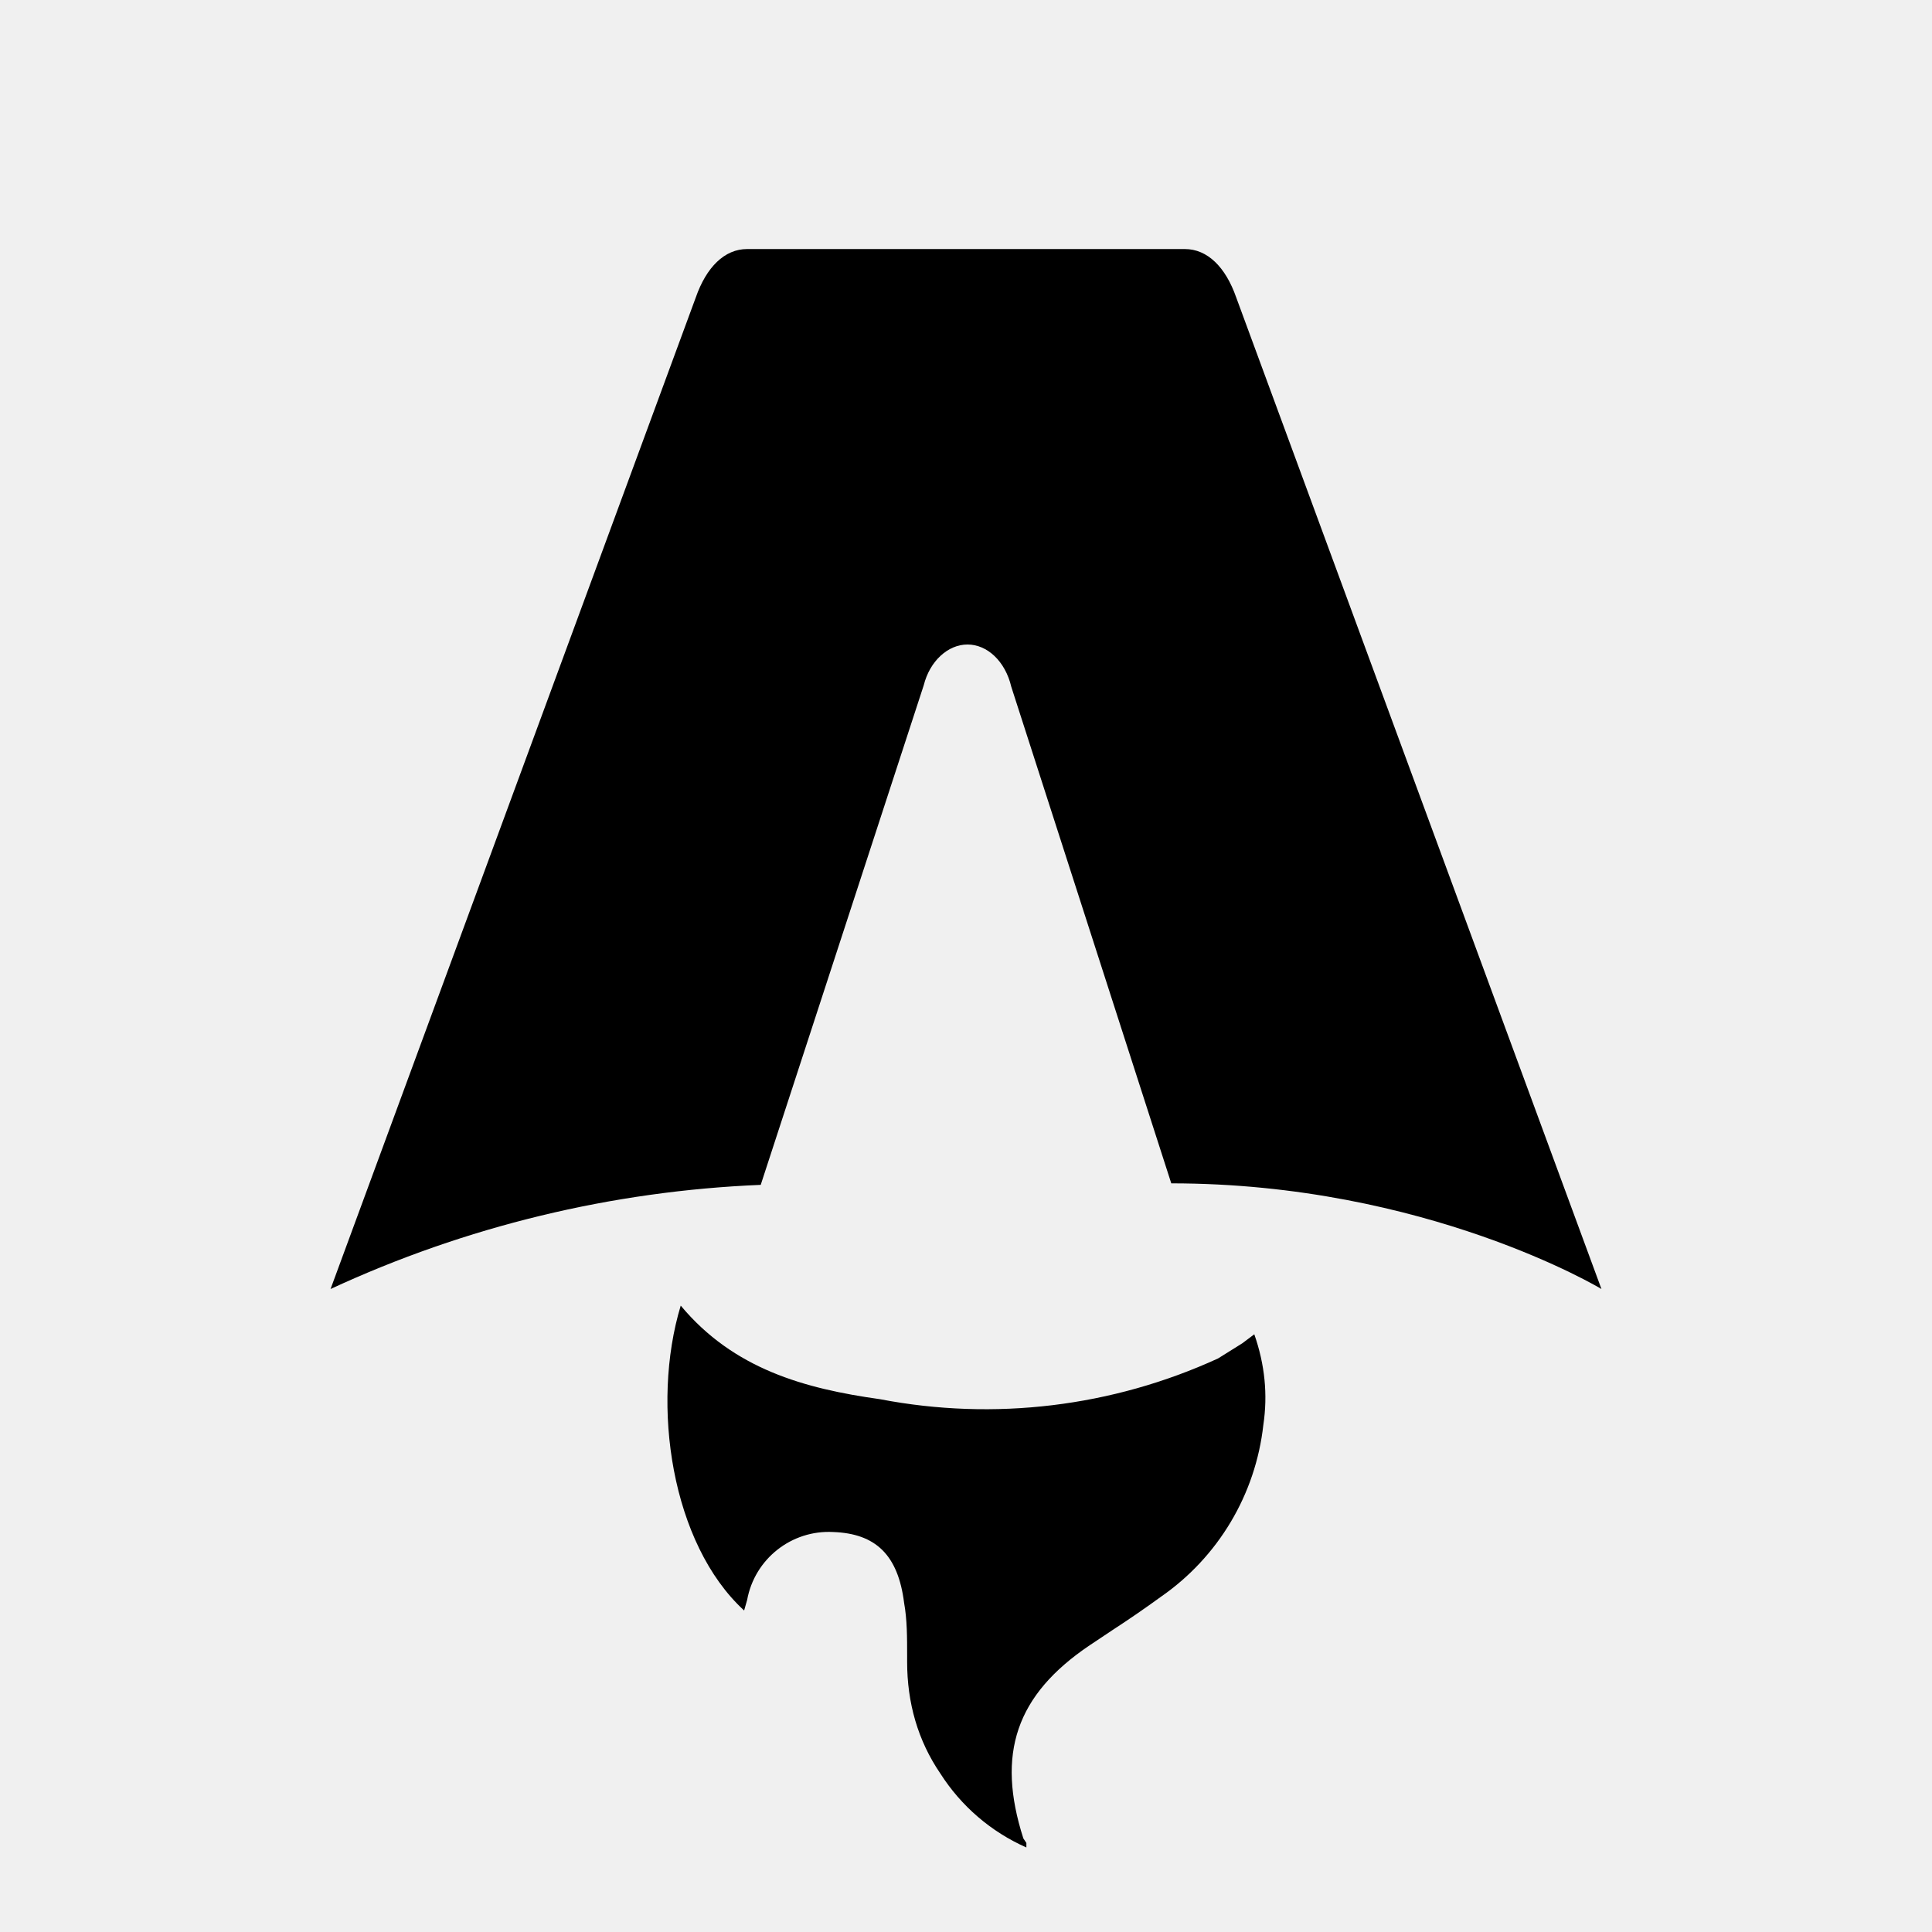
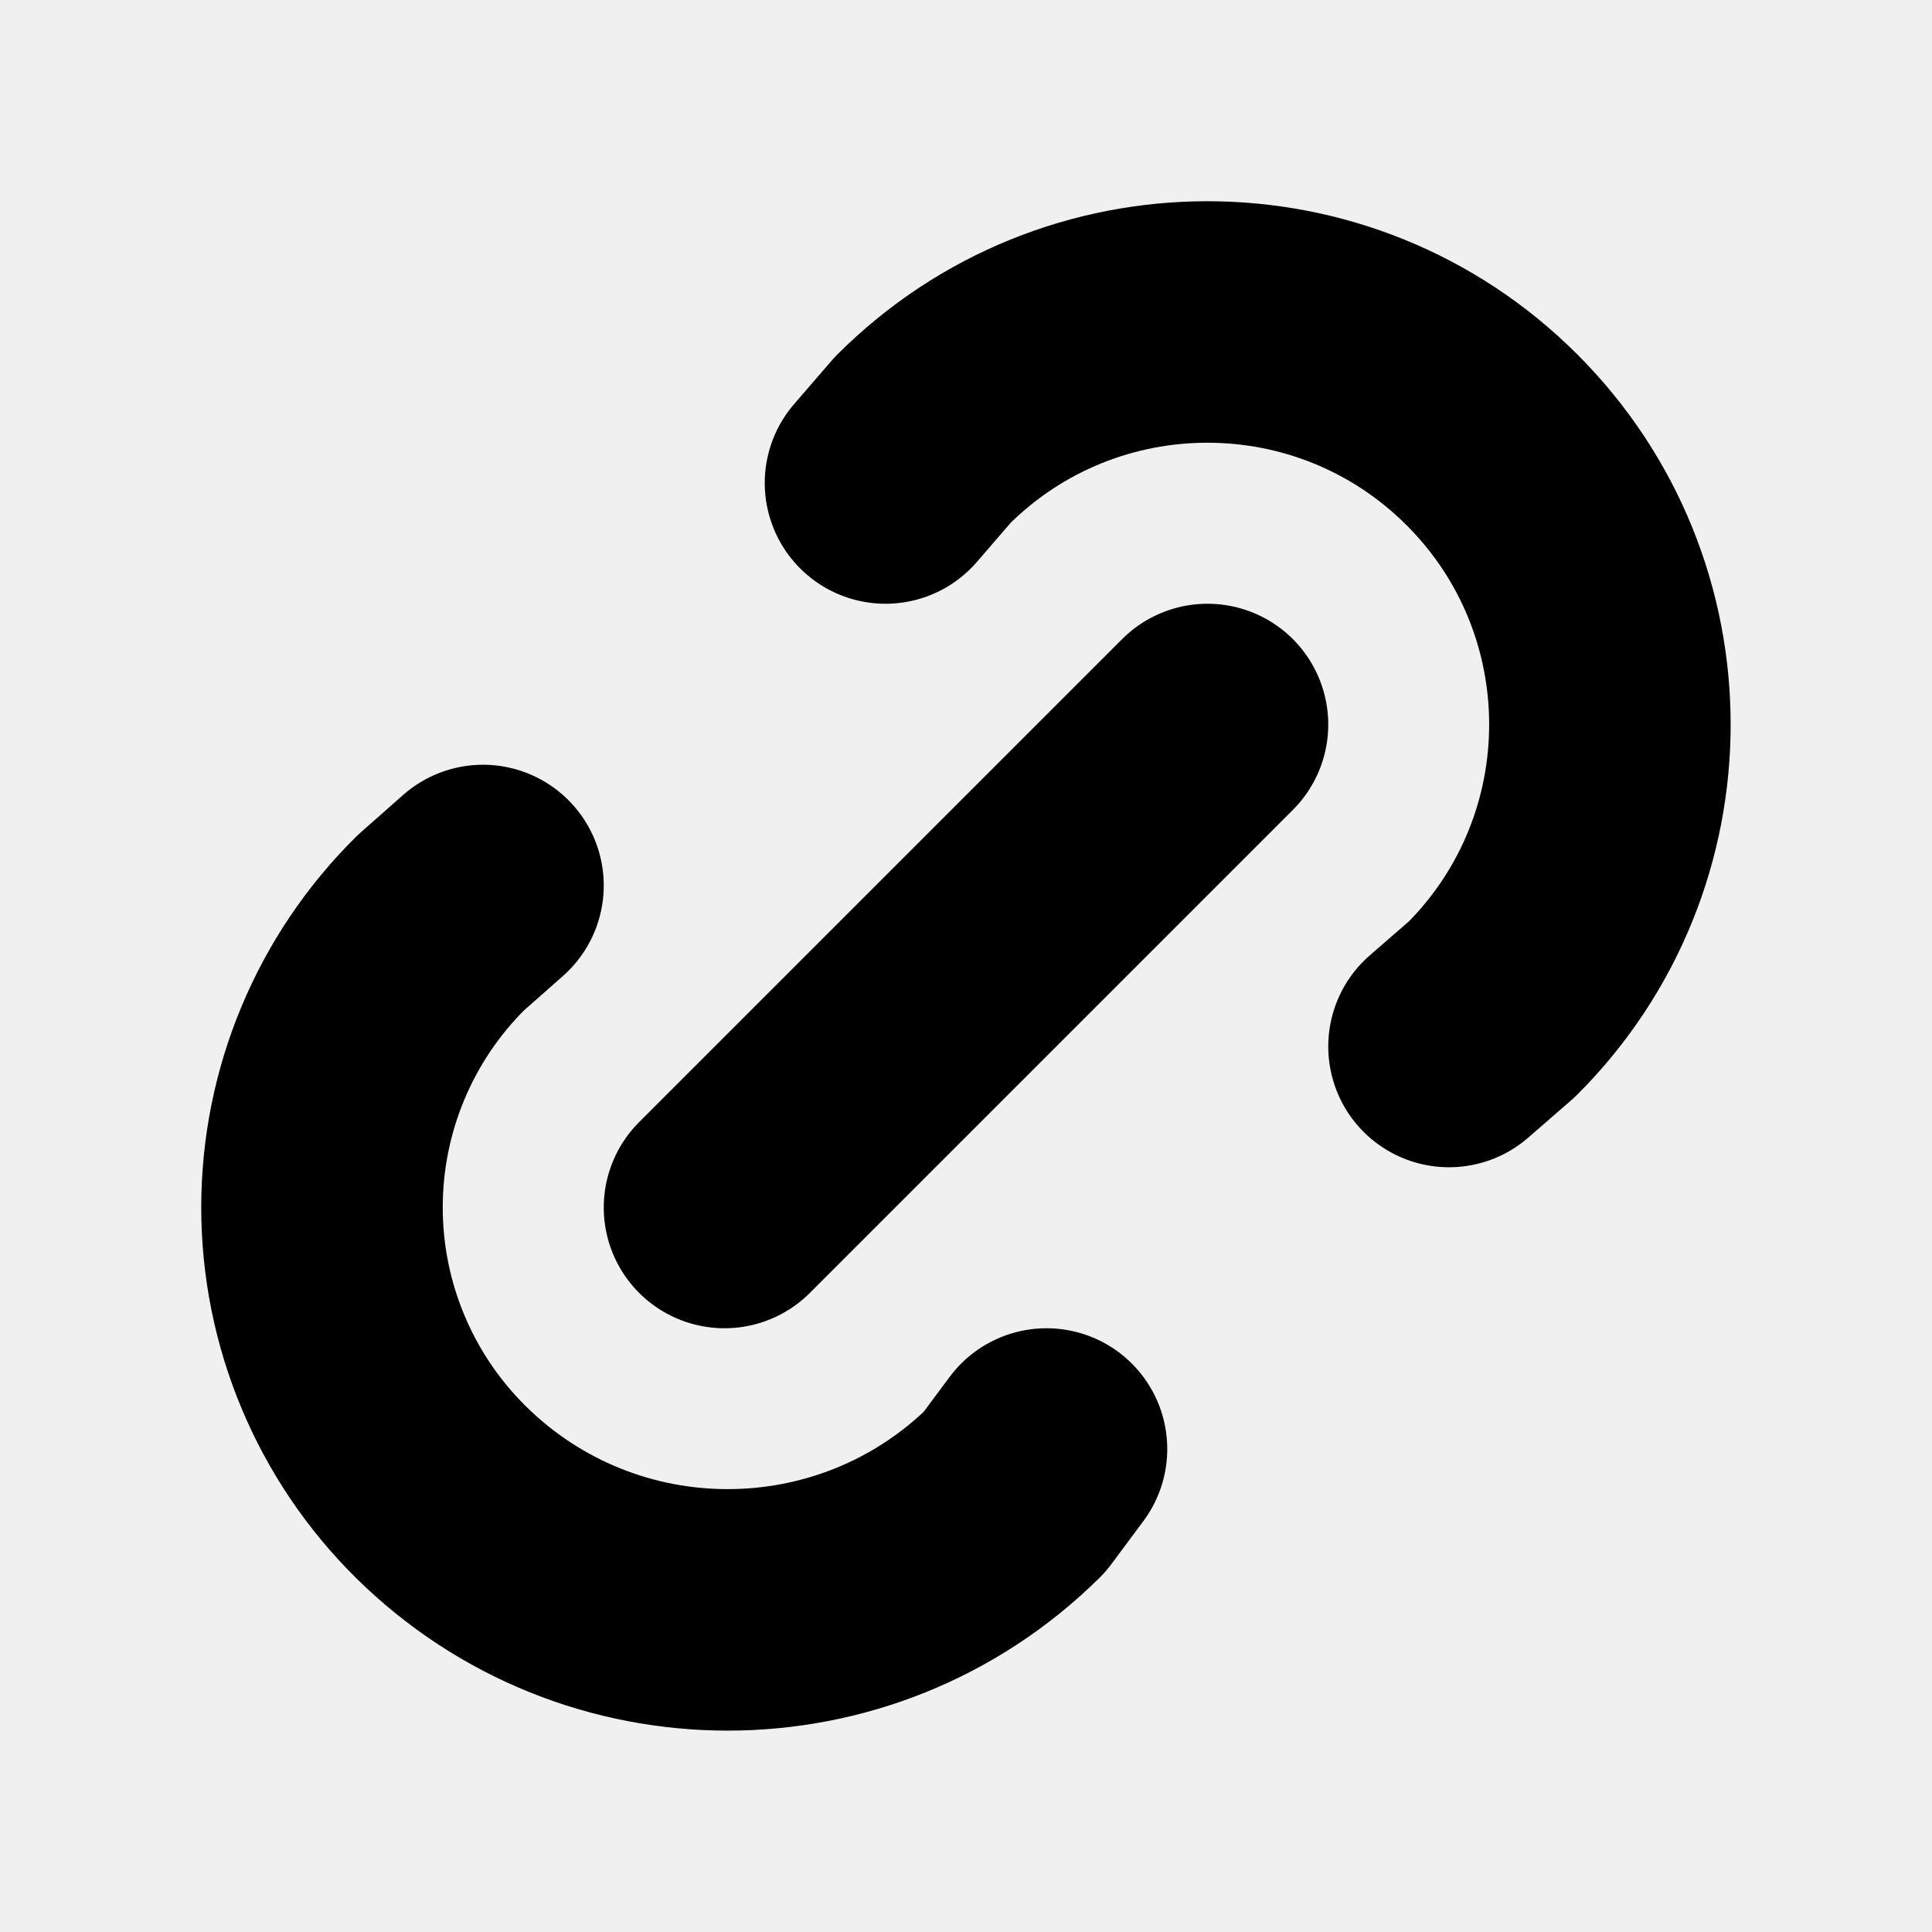
- <svg xmlns="http://www.w3.org/2000/svg" fill="none" viewBox="0 0 128 128">
-   <path d="M50.4 78.5a75.1 75.1 0 0 0-28.5 6.9l24.2-65.7c.7-2 1.9-3.2 3.4-3.2h29c1.5 0 2.7 1.2 3.4 3.2l24.2 65.7s-11.6-7-28.5-7L67 45.5c-.4-1.7-1.6-2.8-2.9-2.8-1.3 0-2.5 1.1-2.9 2.7L50.4 78.5Zm-1.1 28.2Zm-4.2-20.2c-2 6.6-.6 15.8 4.2 20.2a17.5 17.5 0 0 1 .2-.7 5.5 5.5 0 0 1 5.7-4.5c2.8.1 4.3 1.5 4.7 4.7.2 1.1.2 2.3.2 3.5v.4c0 2.7.7 5.2 2.2 7.4a13 13 0 0 0 5.7 4.9v-.3l-.2-.3c-1.8-5.6-.5-9.5 4.4-12.8l1.5-1a73 73 0 0 0 3.2-2.2 16 16 0 0 0 6.8-11.4c.3-2 .1-4-.6-6l-.8.6-1.6 1a37 37 0 0 1-22.4 2.7c-5-.7-9.7-2-13.2-6.2Z" />
+ <svg xmlns="http://www.w3.org/2000/svg" width="24" height="24" viewBox="0 0 24 24" fill="none" stroke="currentColor" stroke-width="3" stroke-linecap="round" stroke-linejoin="round">
+   <path d="M9 15l6 -6" />
+   <path d="M11 6l.463 -.536a5 5 0 0 1 7.071 7.072l-.534 .464" />
+   <path d="M13 18l-.397 .534a5.068 5.068 0 0 1 -7.127 0a4.972 4.972 0 0 1 0 -7.071l.524 -.463" />
  <style>
-         path { fill: #000; }
-         @media (prefers-color-scheme: dark) {
-             path { fill: #FFF; }
-         }
-     </style>
+     path { stroke: #000; }
+     @media (prefers-color-scheme: dark) {
+       path { stroke: #fff; }
+   }
+ </style>
</svg>
